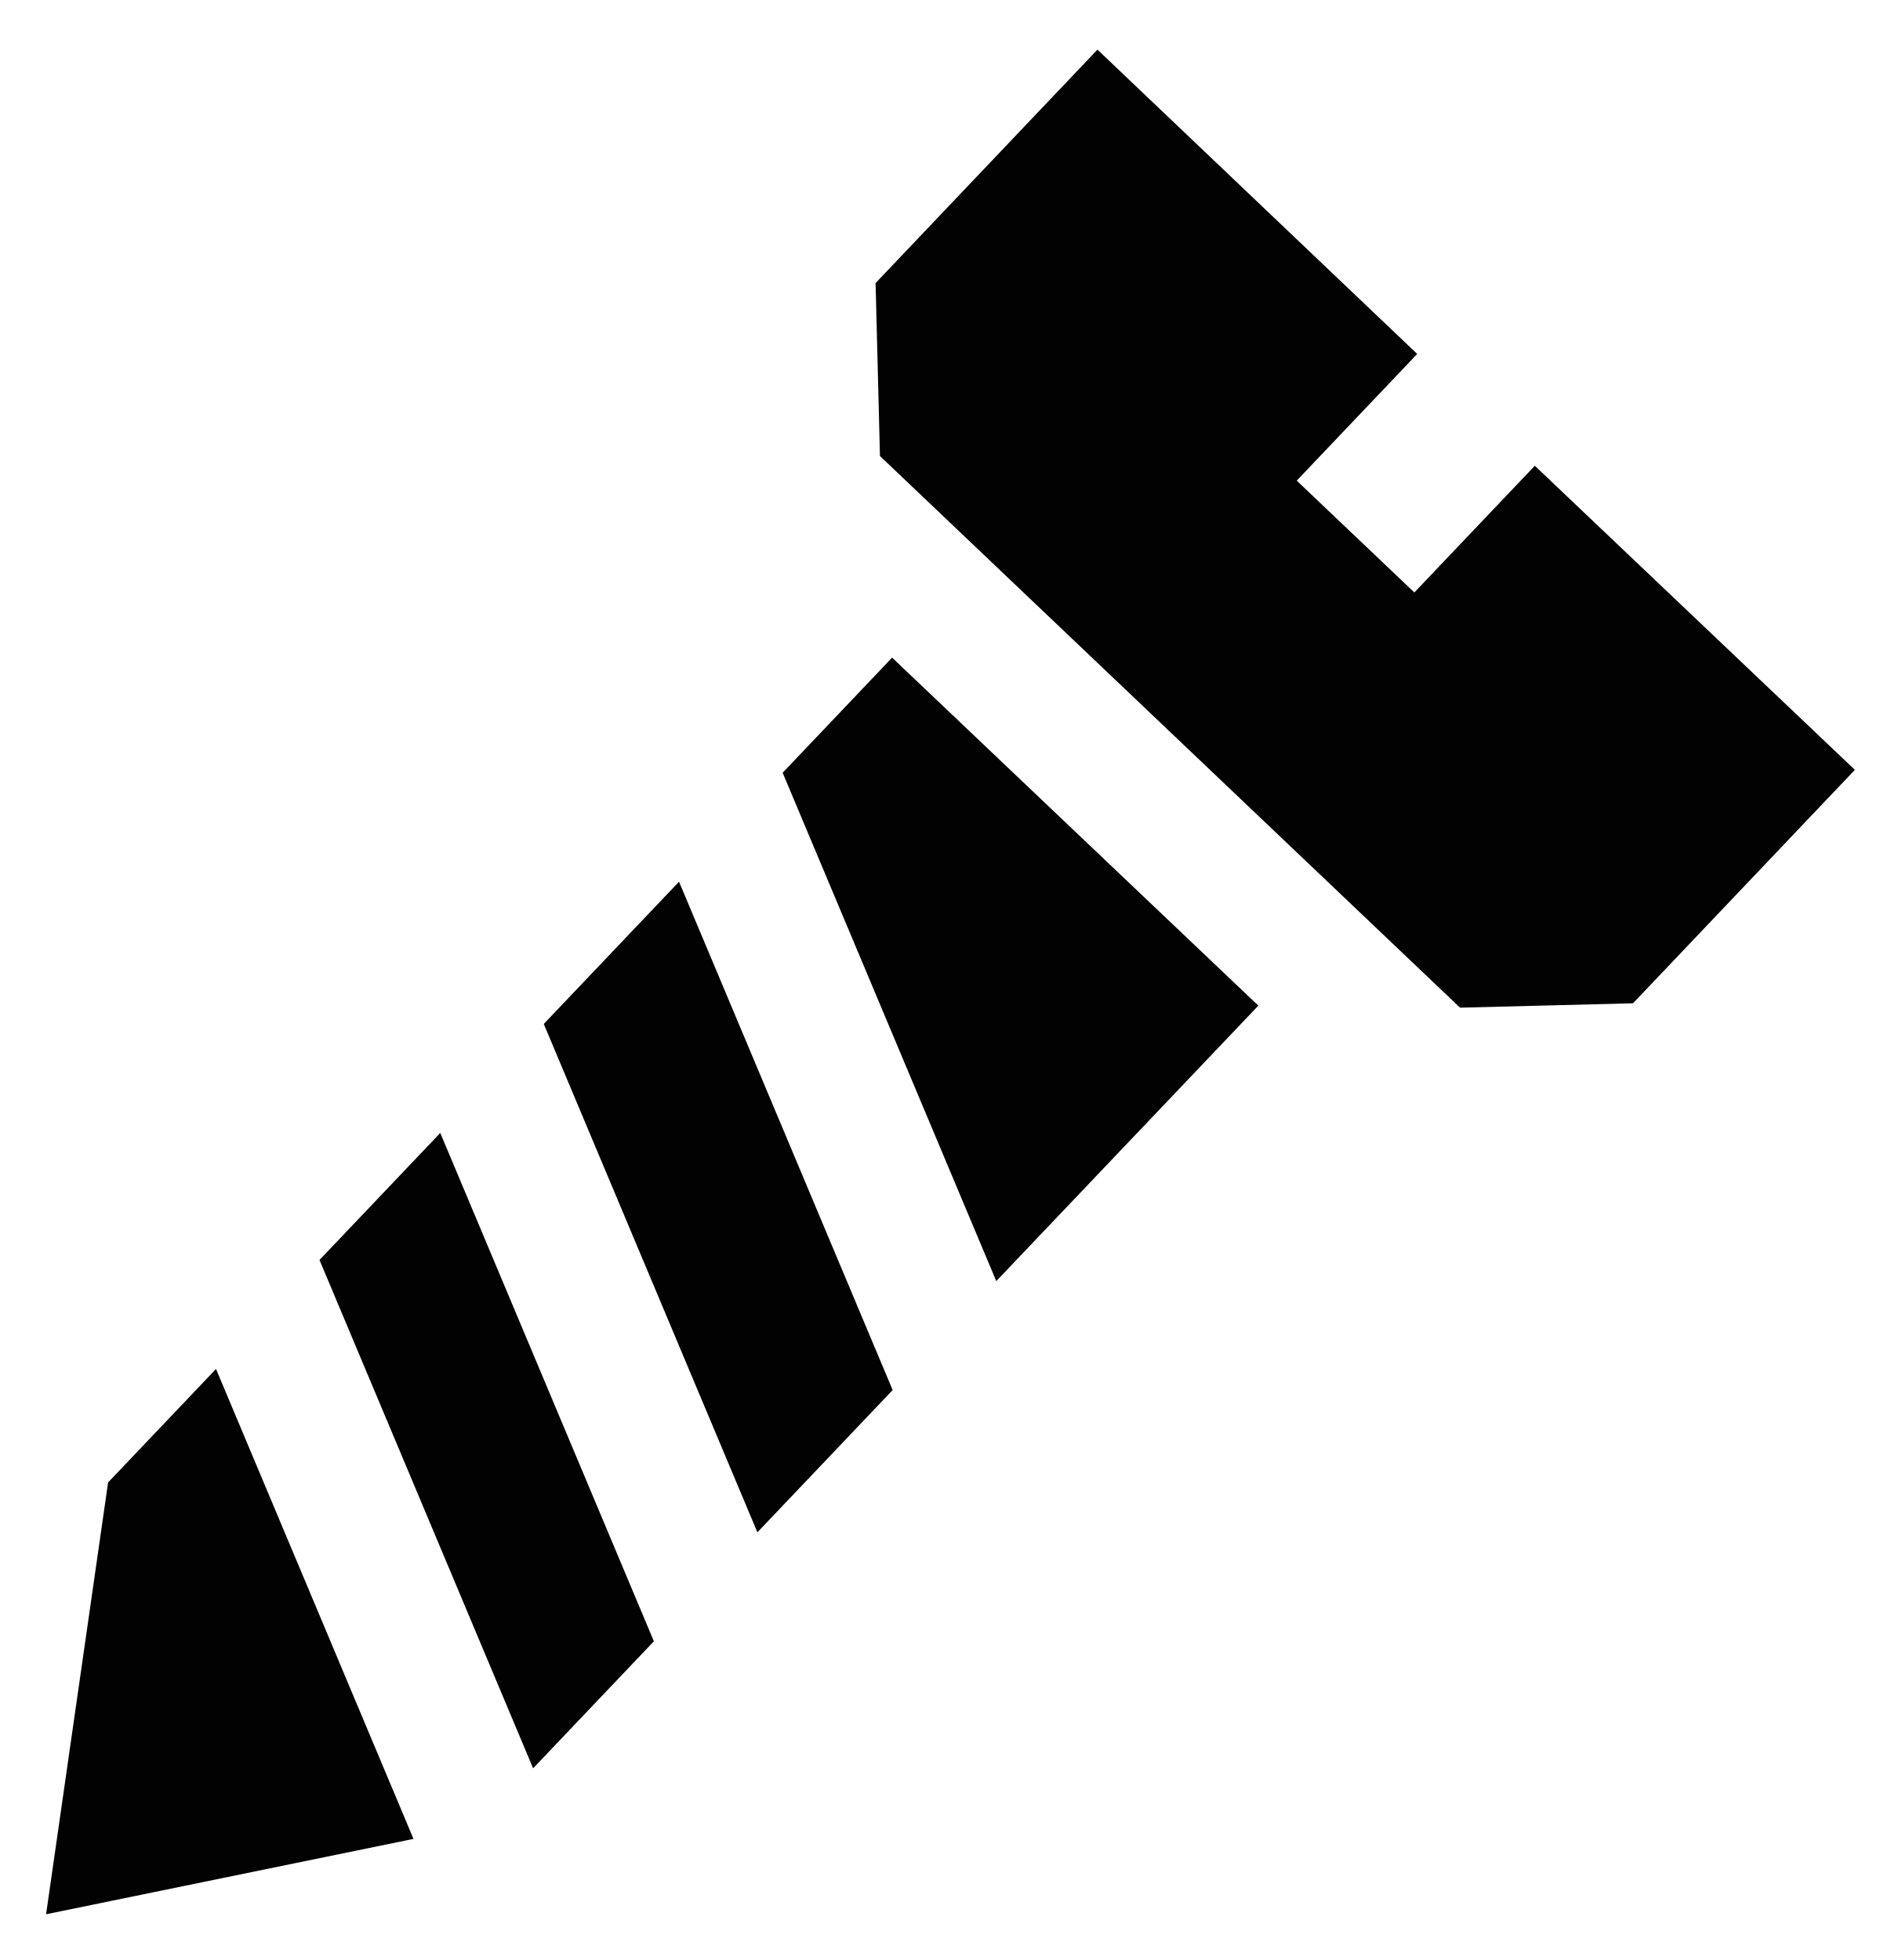
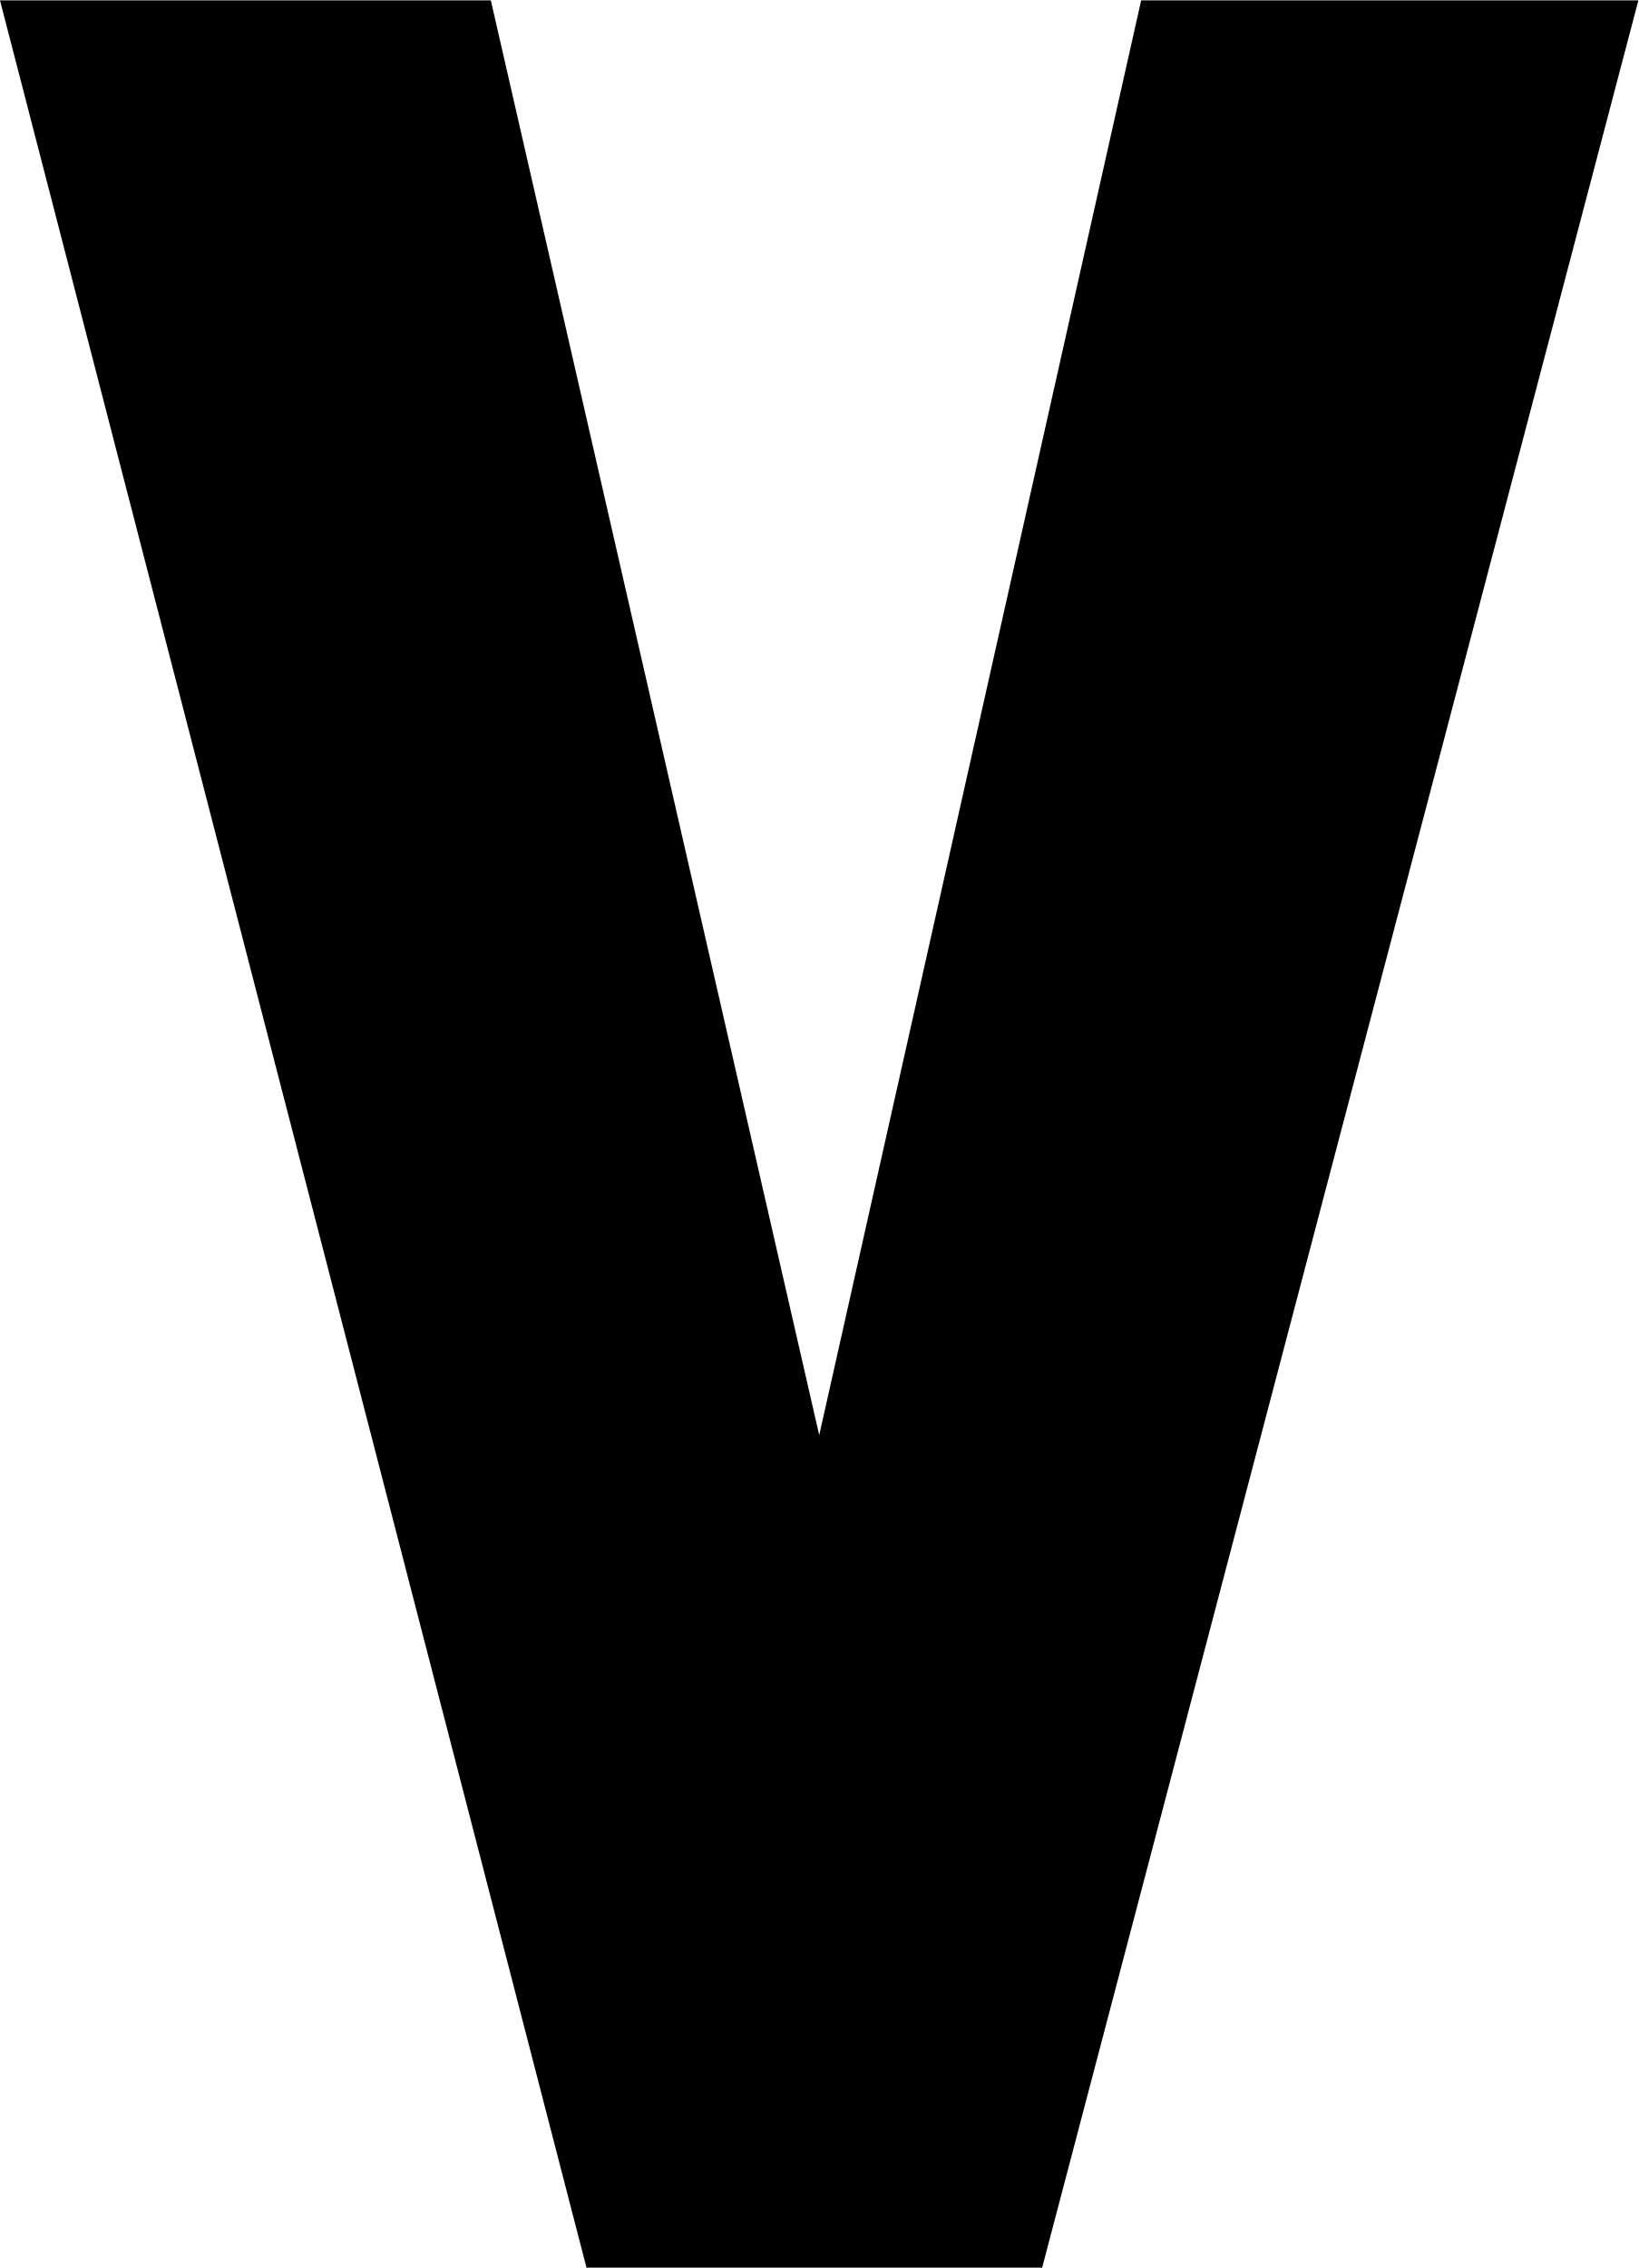
- <svg xmlns="http://www.w3.org/2000/svg" width="103.6" height="106.8" version="1.1" viewBox="0 0 103.6 106.8" xml:space="preserve">
-   <path d="m59.8 2.704-12.09 12.72 0.238 9.424 31.61 30.06 9.423-0.239 12.09-12.72-17.44-16.57-6.564 6.904-6.409-6.093 6.564-6.904zm-11.19 33.13-5.964 6.273 11.64 27.7 14.28-15.01zm-11.61 12.21-7.37 7.751 11.64 27.7 7.37-7.751zm-13.01 13.69-6.581 6.921 11.64 27.7 6.581-6.921zm-12.22 12.86-5.88 6.184-3.379 23.53 20.02-4.107z" fill-opacity=".992" stroke-width="1.333" style="paint-order:fill markers stroke" />
+ <svg xmlns="http://www.w3.org/2000/svg" width="30.25" height="41.86" version="1.1" viewBox="0 0 30.26 41.86" xml:space="preserve">
+   <path d="M 19.245,41.86 30.255,0 H 21.073 L 15.128,26.49 9.064,0 H 0 l 10.83,41.86 z" />
</svg>
